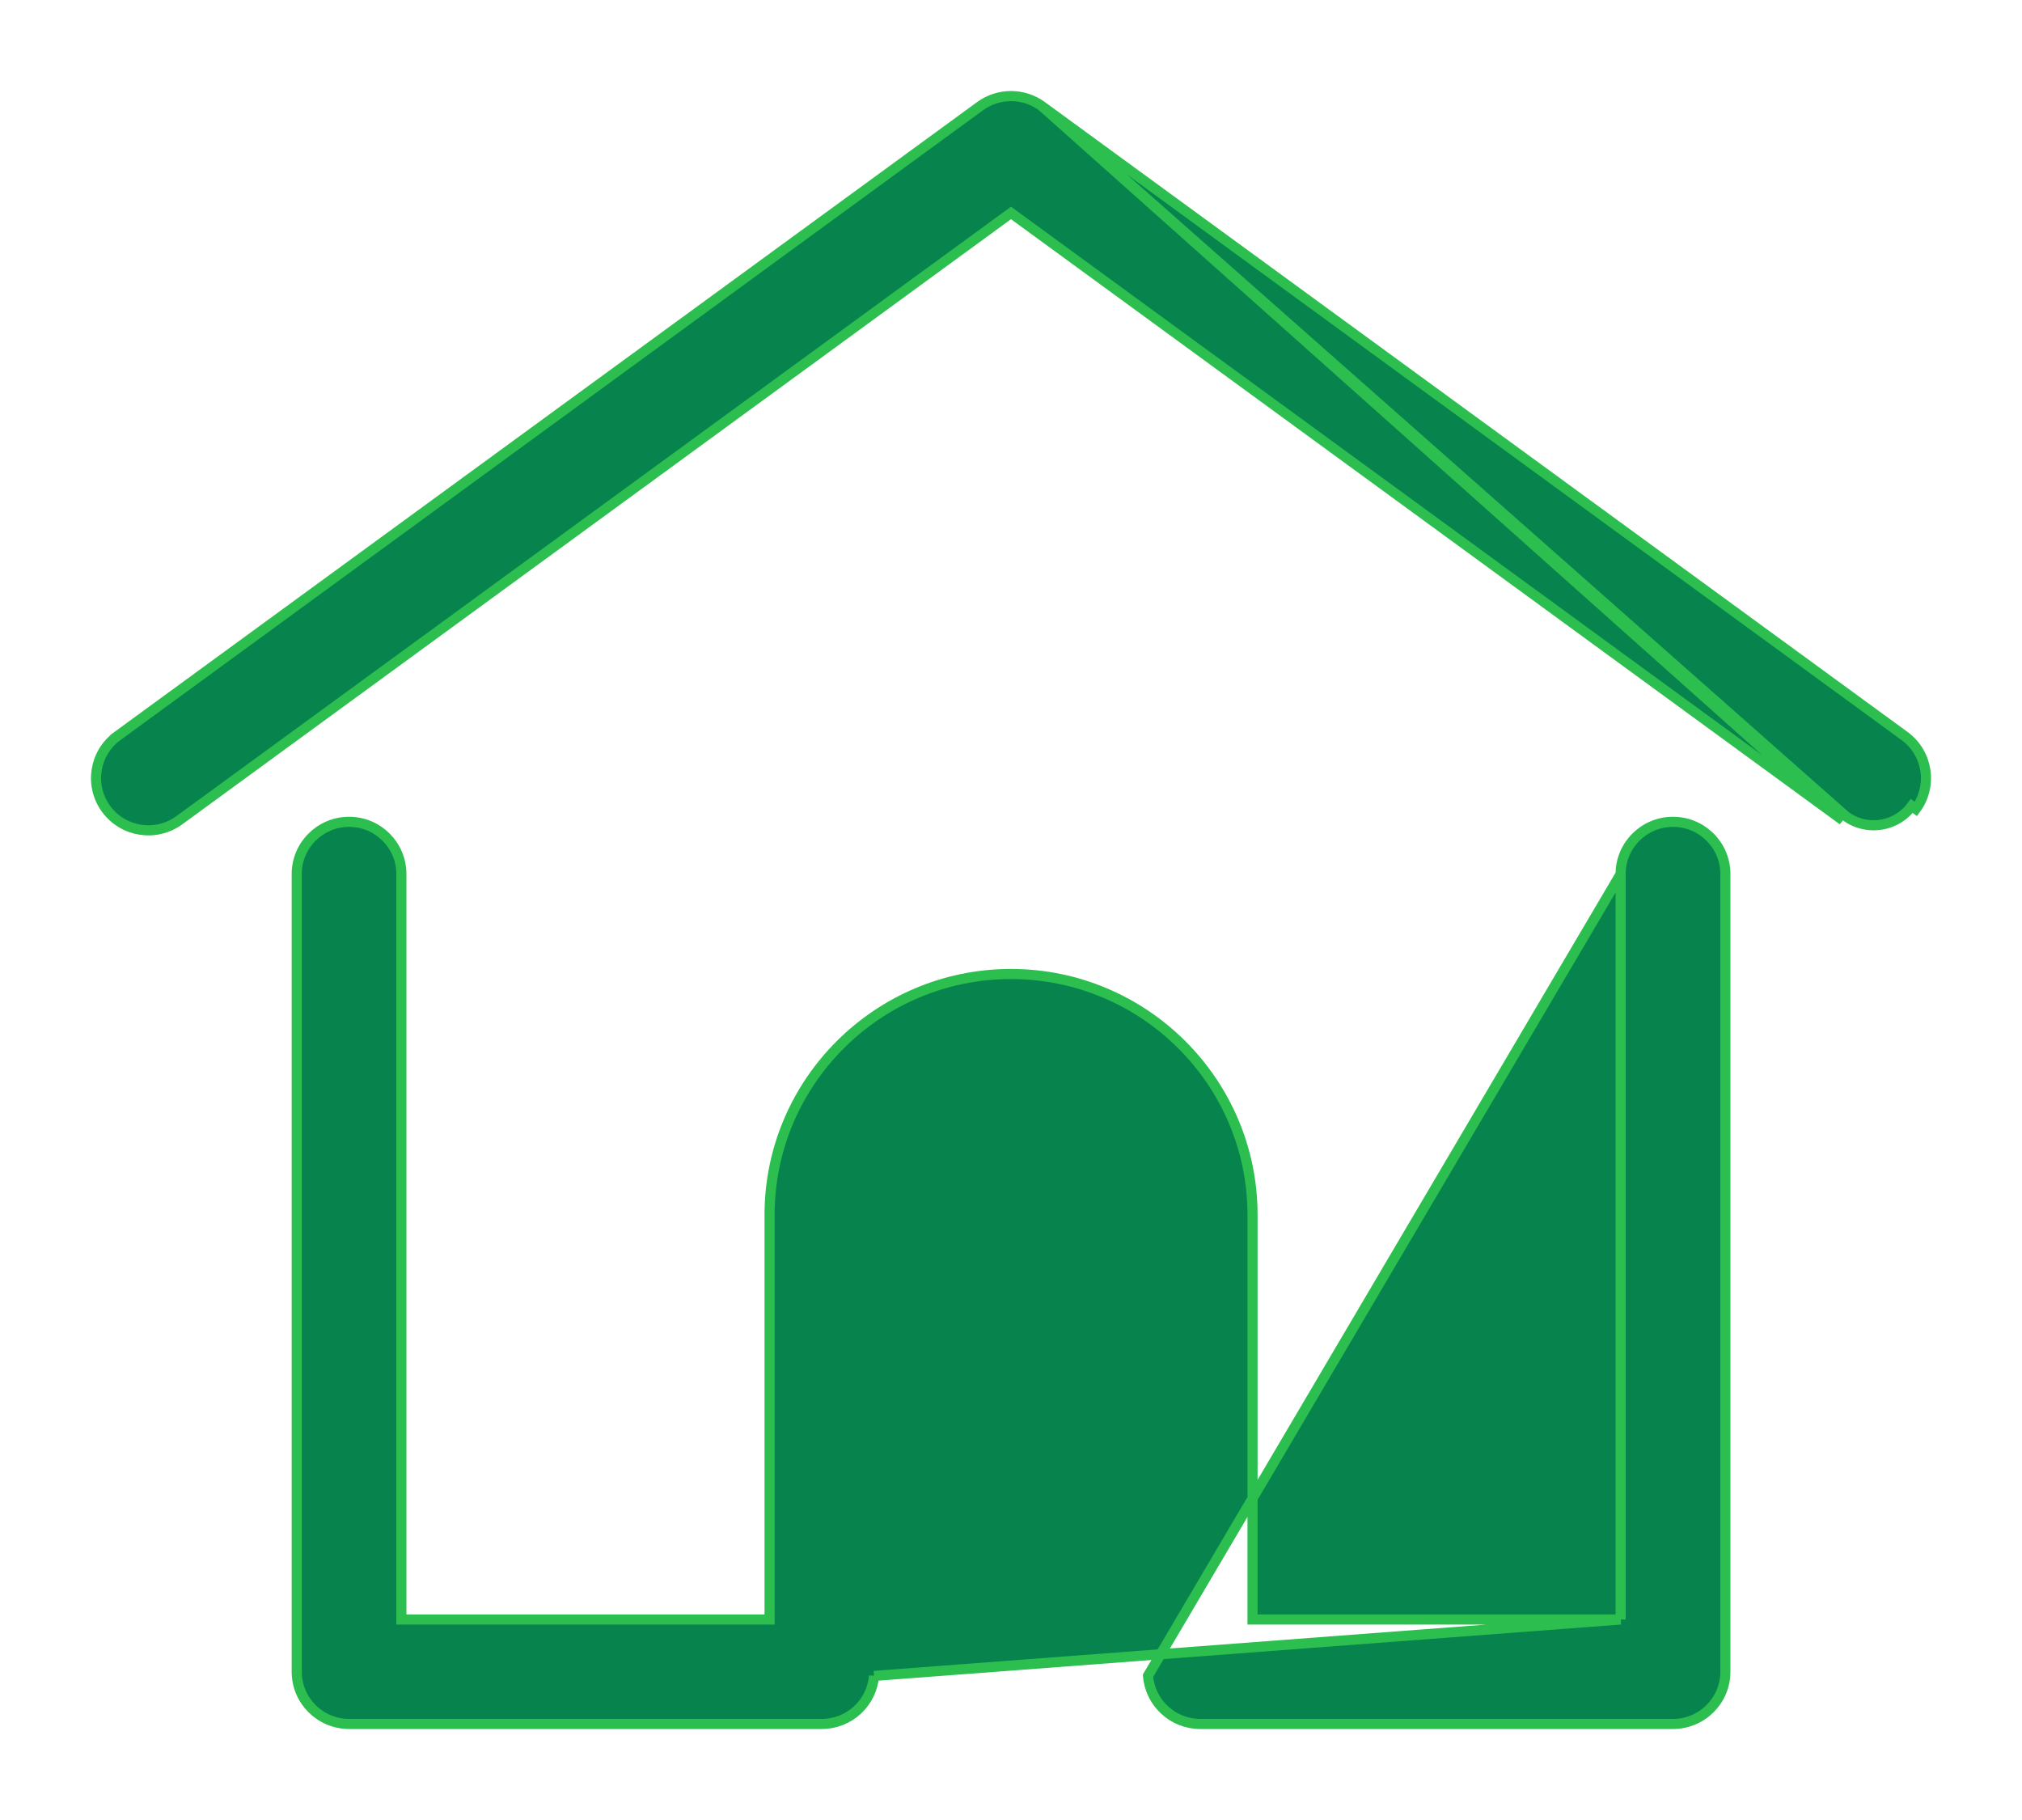
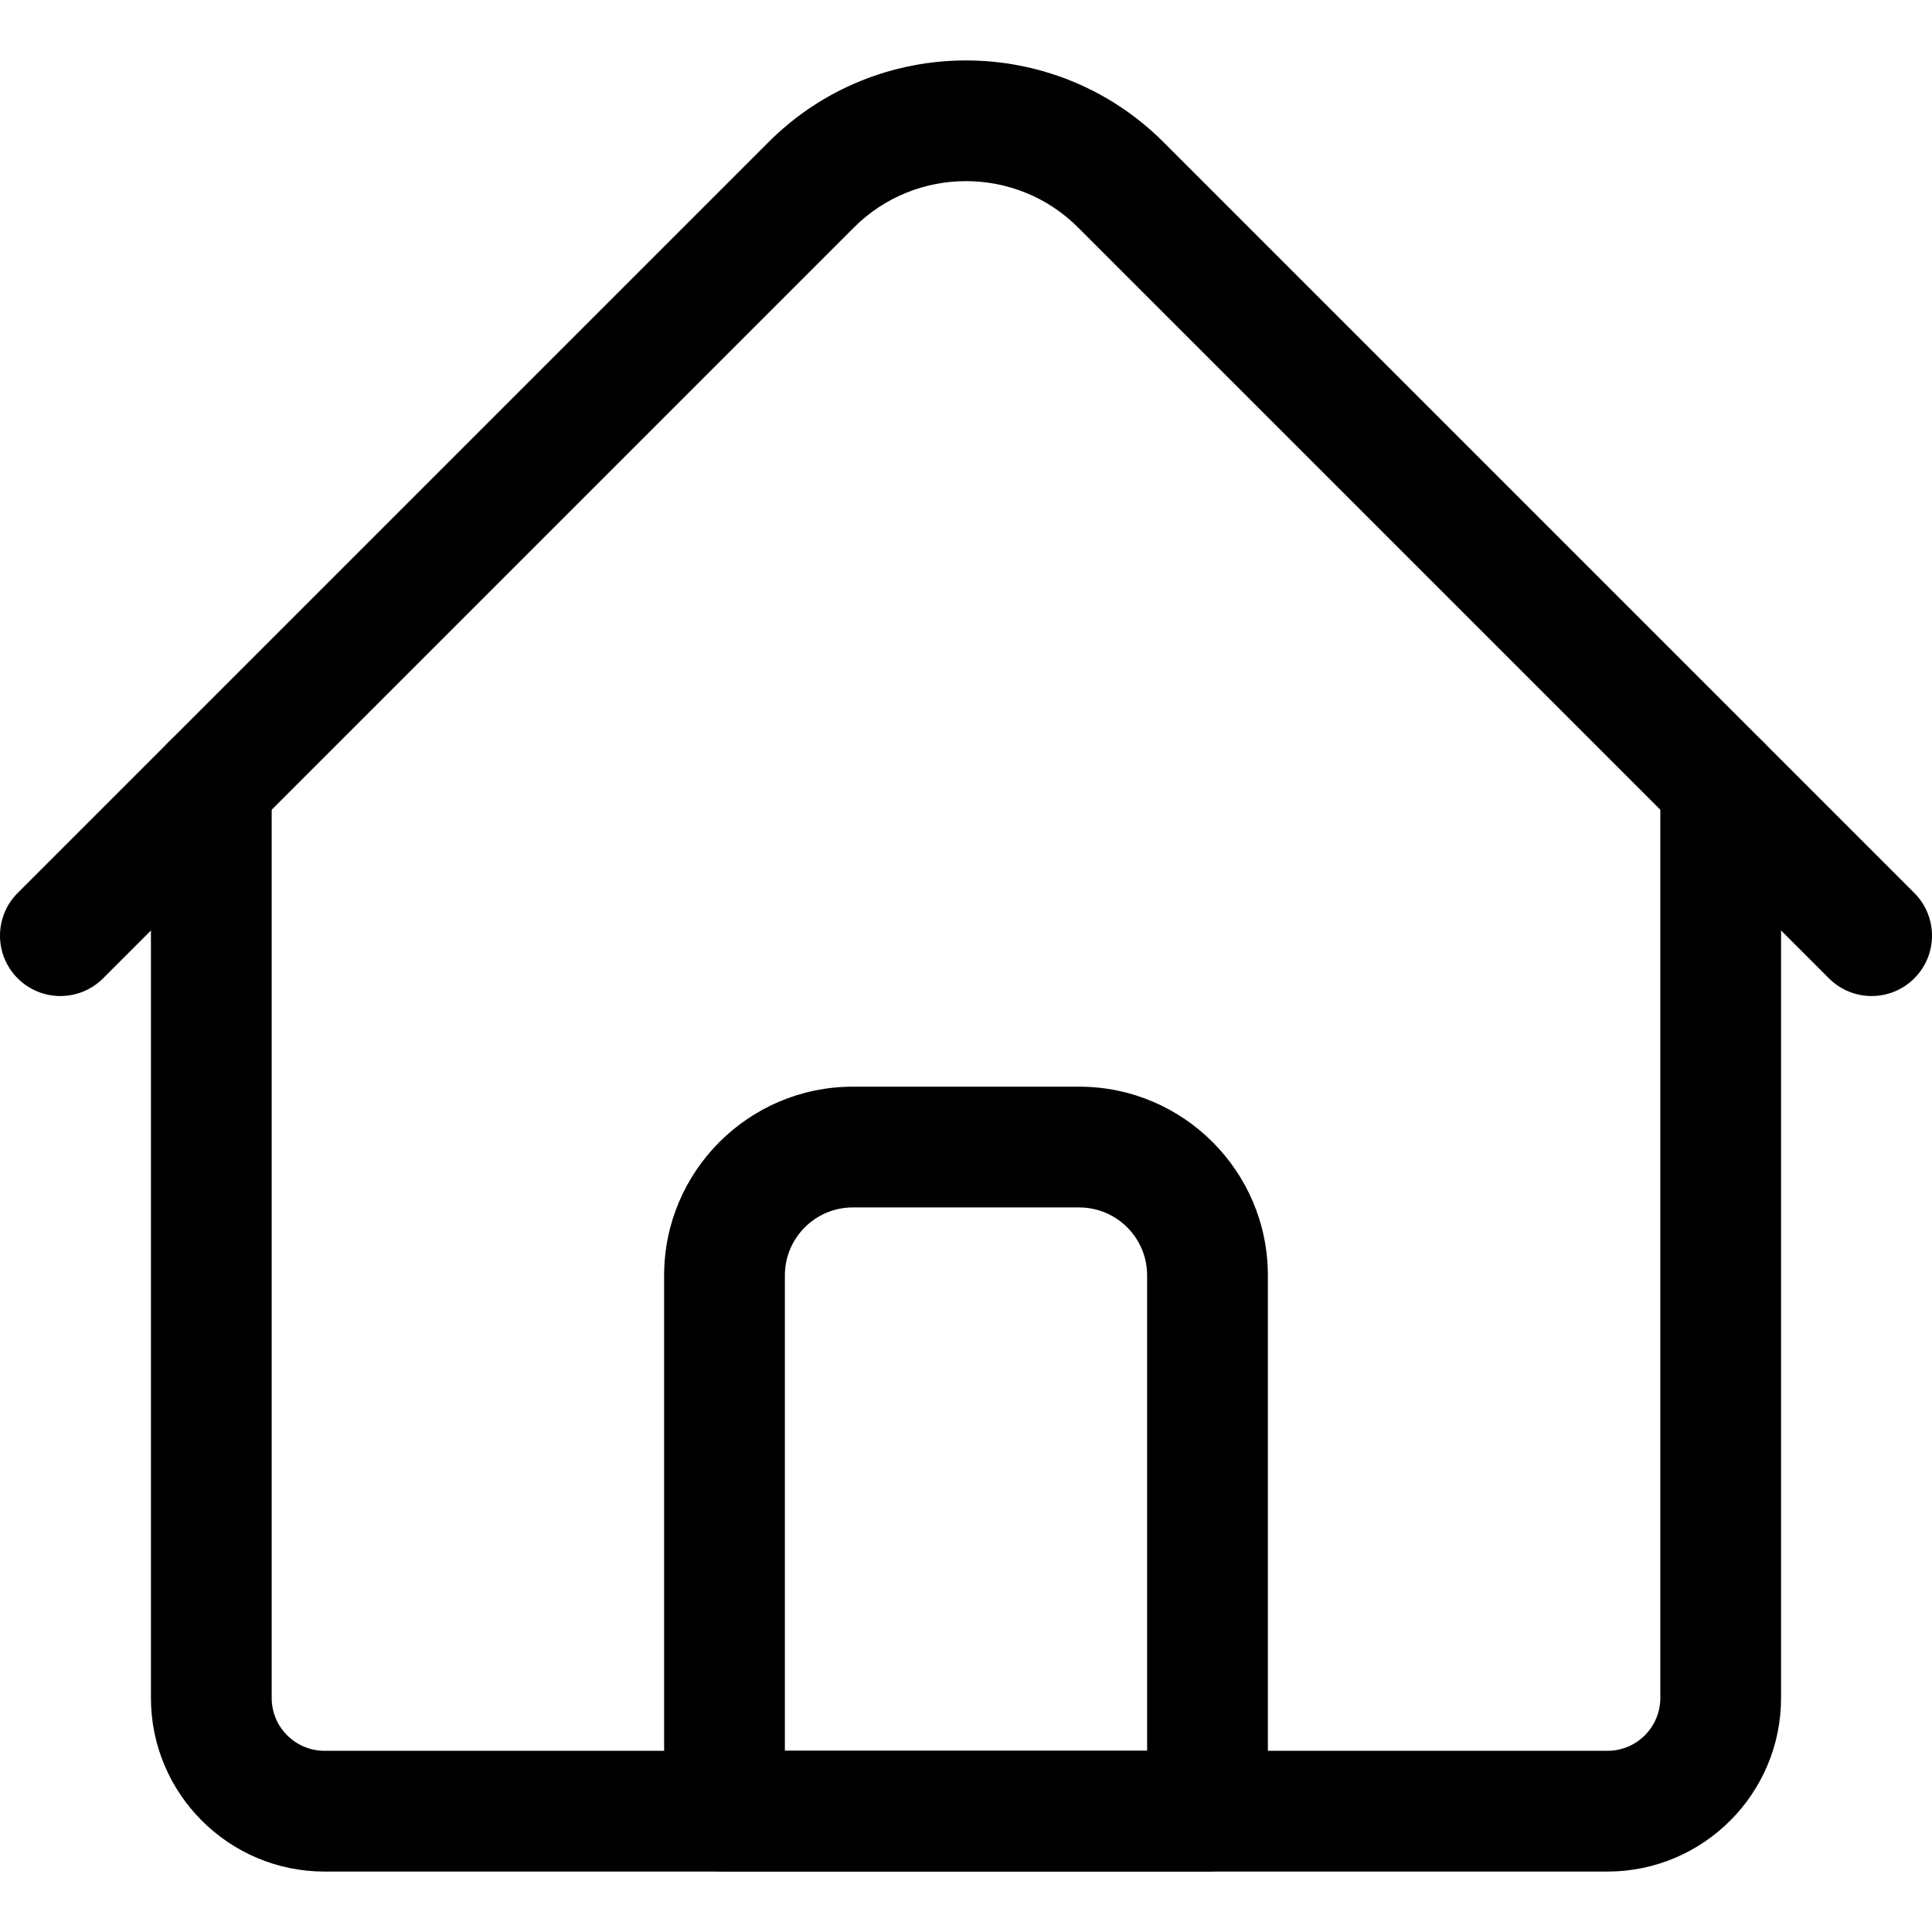
- <svg xmlns="http://www.w3.org/2000/svg" width="20" height="18" viewBox="0 0 20 18" fill="none">
-   <path d="M10.306 1.05L10.306 1.05L18.838 7.279C19.069 7.448 19.119 7.771 18.95 8.001C18.95 8.001 18.95 8.001 18.95 8.001L18.91 7.971C18.818 8.096 18.676 8.162 18.532 8.162C18.436 8.162 18.339 8.133 18.256 8.072L10.306 1.05ZM10.306 1.05C10.124 0.917 9.876 0.917 9.694 1.05C9.694 1.05 9.694 1.05 9.694 1.05L1.162 7.279L1.191 7.319L1.162 7.279C0.931 7.448 0.881 7.771 1.05 8.001C1.219 8.231 1.543 8.281 1.774 8.112L1.774 8.112L10 2.106L18.227 8.112L10.306 1.05Z" fill="#07834E" stroke="#2CBF4F" stroke-width="0.1" />
-   <path d="M16.03 8.644C16.03 8.359 16.262 8.128 16.548 8.128C16.834 8.128 17.066 8.359 17.066 8.644V16.534C17.066 16.819 16.834 17.05 16.548 17.05H11.871C11.599 17.05 11.376 16.84 11.355 16.574C11.355 16.574 11.355 16.574 11.355 16.573L16.03 8.644ZM16.03 8.644V16.017M16.03 8.644V16.017M16.03 16.017H12.389V12.015C12.389 10.702 11.317 9.633 10 9.633C8.683 9.633 7.612 10.702 7.612 12.015V16.017H3.97V8.644C3.97 8.359 3.738 8.128 3.453 8.128C3.167 8.128 2.935 8.359 2.935 8.644V16.534C2.935 16.819 3.167 17.05 3.453 17.05H8.129C8.401 17.05 8.624 16.841 8.645 16.574C8.645 16.575 8.645 16.575 8.645 16.575L16.03 16.017Z" fill="#07834E" stroke="#2CBF4F" stroke-width="0.1" />
+ <svg xmlns="http://www.w3.org/2000/svg" id="Layer_1" enable-background="new 0 0 512 512" height="512" viewBox="0 0 512 512" width="512">
+   <g>
+     <path d="m426 495.983h-340c-25.364 0-46-20.635-46-46v-242.02c0-8.836 7.163-16 16-16s16 7.164 16 16v242.02c0 7.72 6.28 14 14 14h340c7.72 0 14-6.28 14-14v-242.02c0-8.836 7.163-16 16-16s16 7.164 16 16v242.02c0 25.364-20.635 46-46 46z" />
+     <path d="m496 263.958c-4.095 0-8.189-1.562-11.313-4.687l-198.989-198.987c-16.375-16.376-43.02-16.376-59.396 0l-198.988 198.988c-6.248 6.249-16.379 6.249-22.627 0-6.249-6.248-6.249-16.379 0-22.627l198.988-198.989c28.852-28.852 75.799-28.852 104.65 0l198.988 198.988c6.249 6.249 6.249 16.379 0 22.627-3.123 3.125-7.218 4.687-11.313 4.687z" />
+     <path d="m320 495.983h-128c-8.837 0-16-7.164-16-16v-142c0-27.57 22.43-50 50-50h60c27.57 0 50 22.43 50 50v142c0 8.836-7.163 16-16 16zm-112-32h96v-126c0-9.925-8.075-18-18-18h-60c-9.925 0-18 8.075-18 18z" />
+   </g>
</svg>
